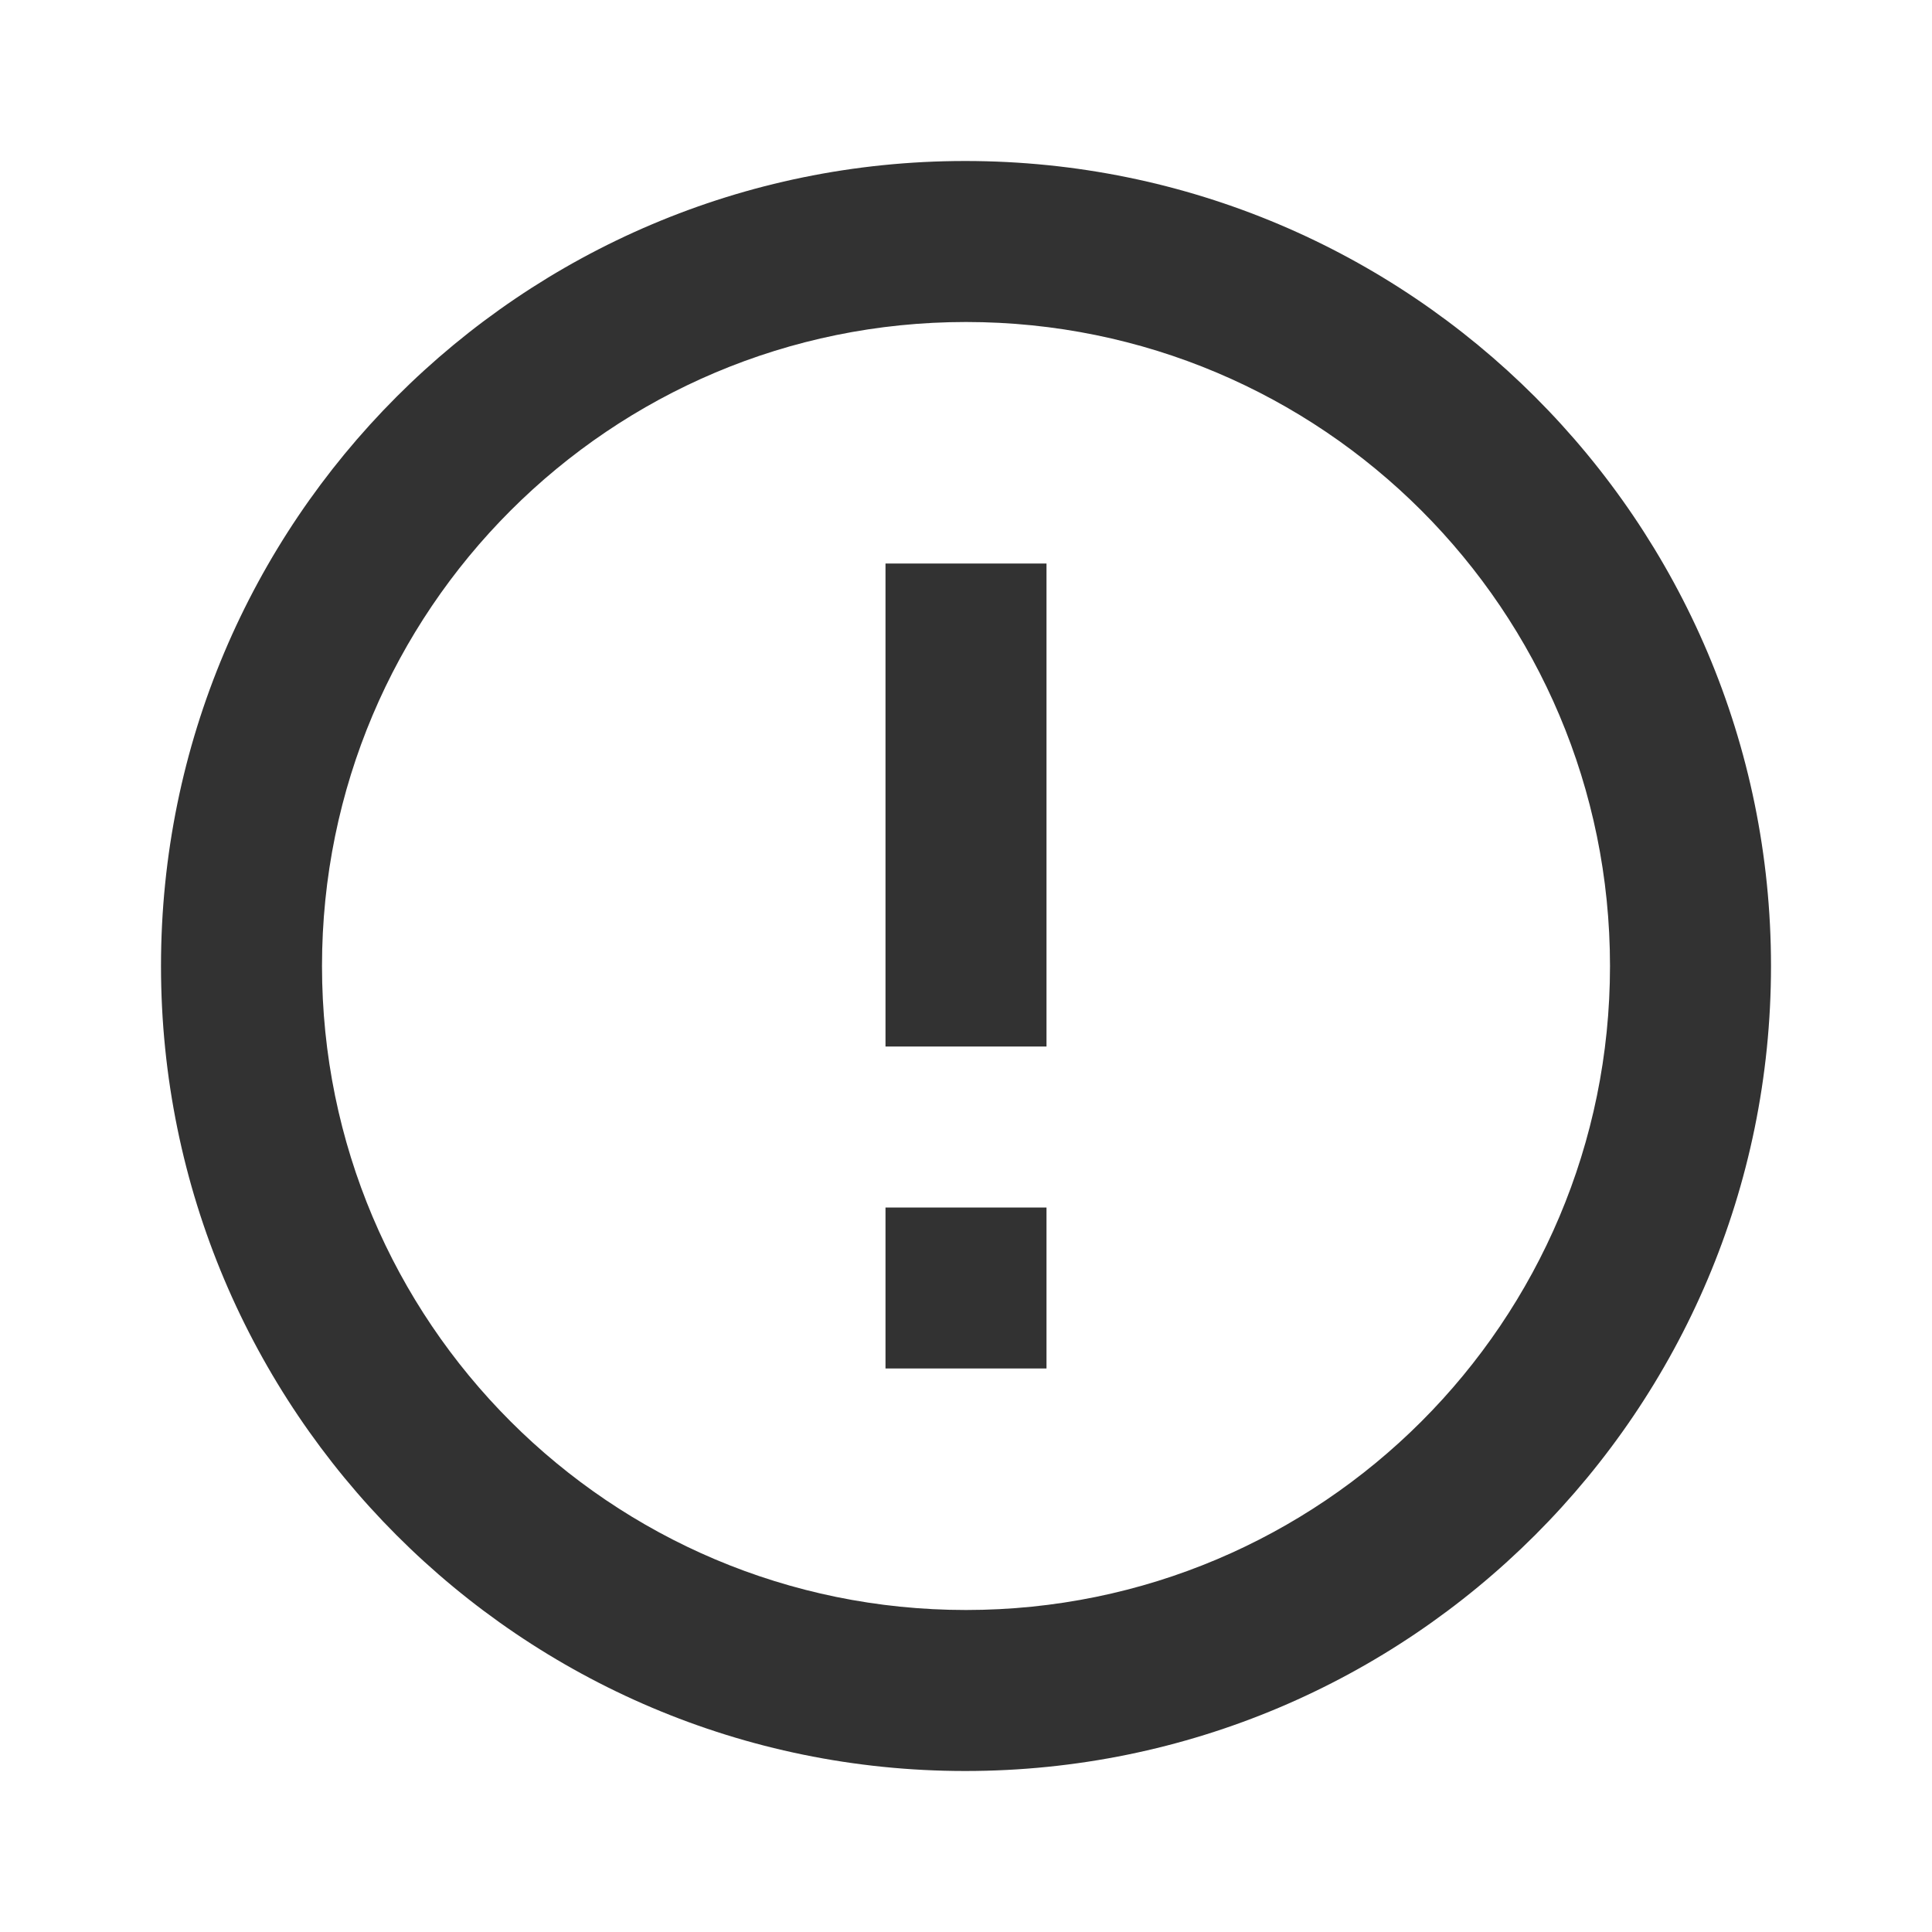
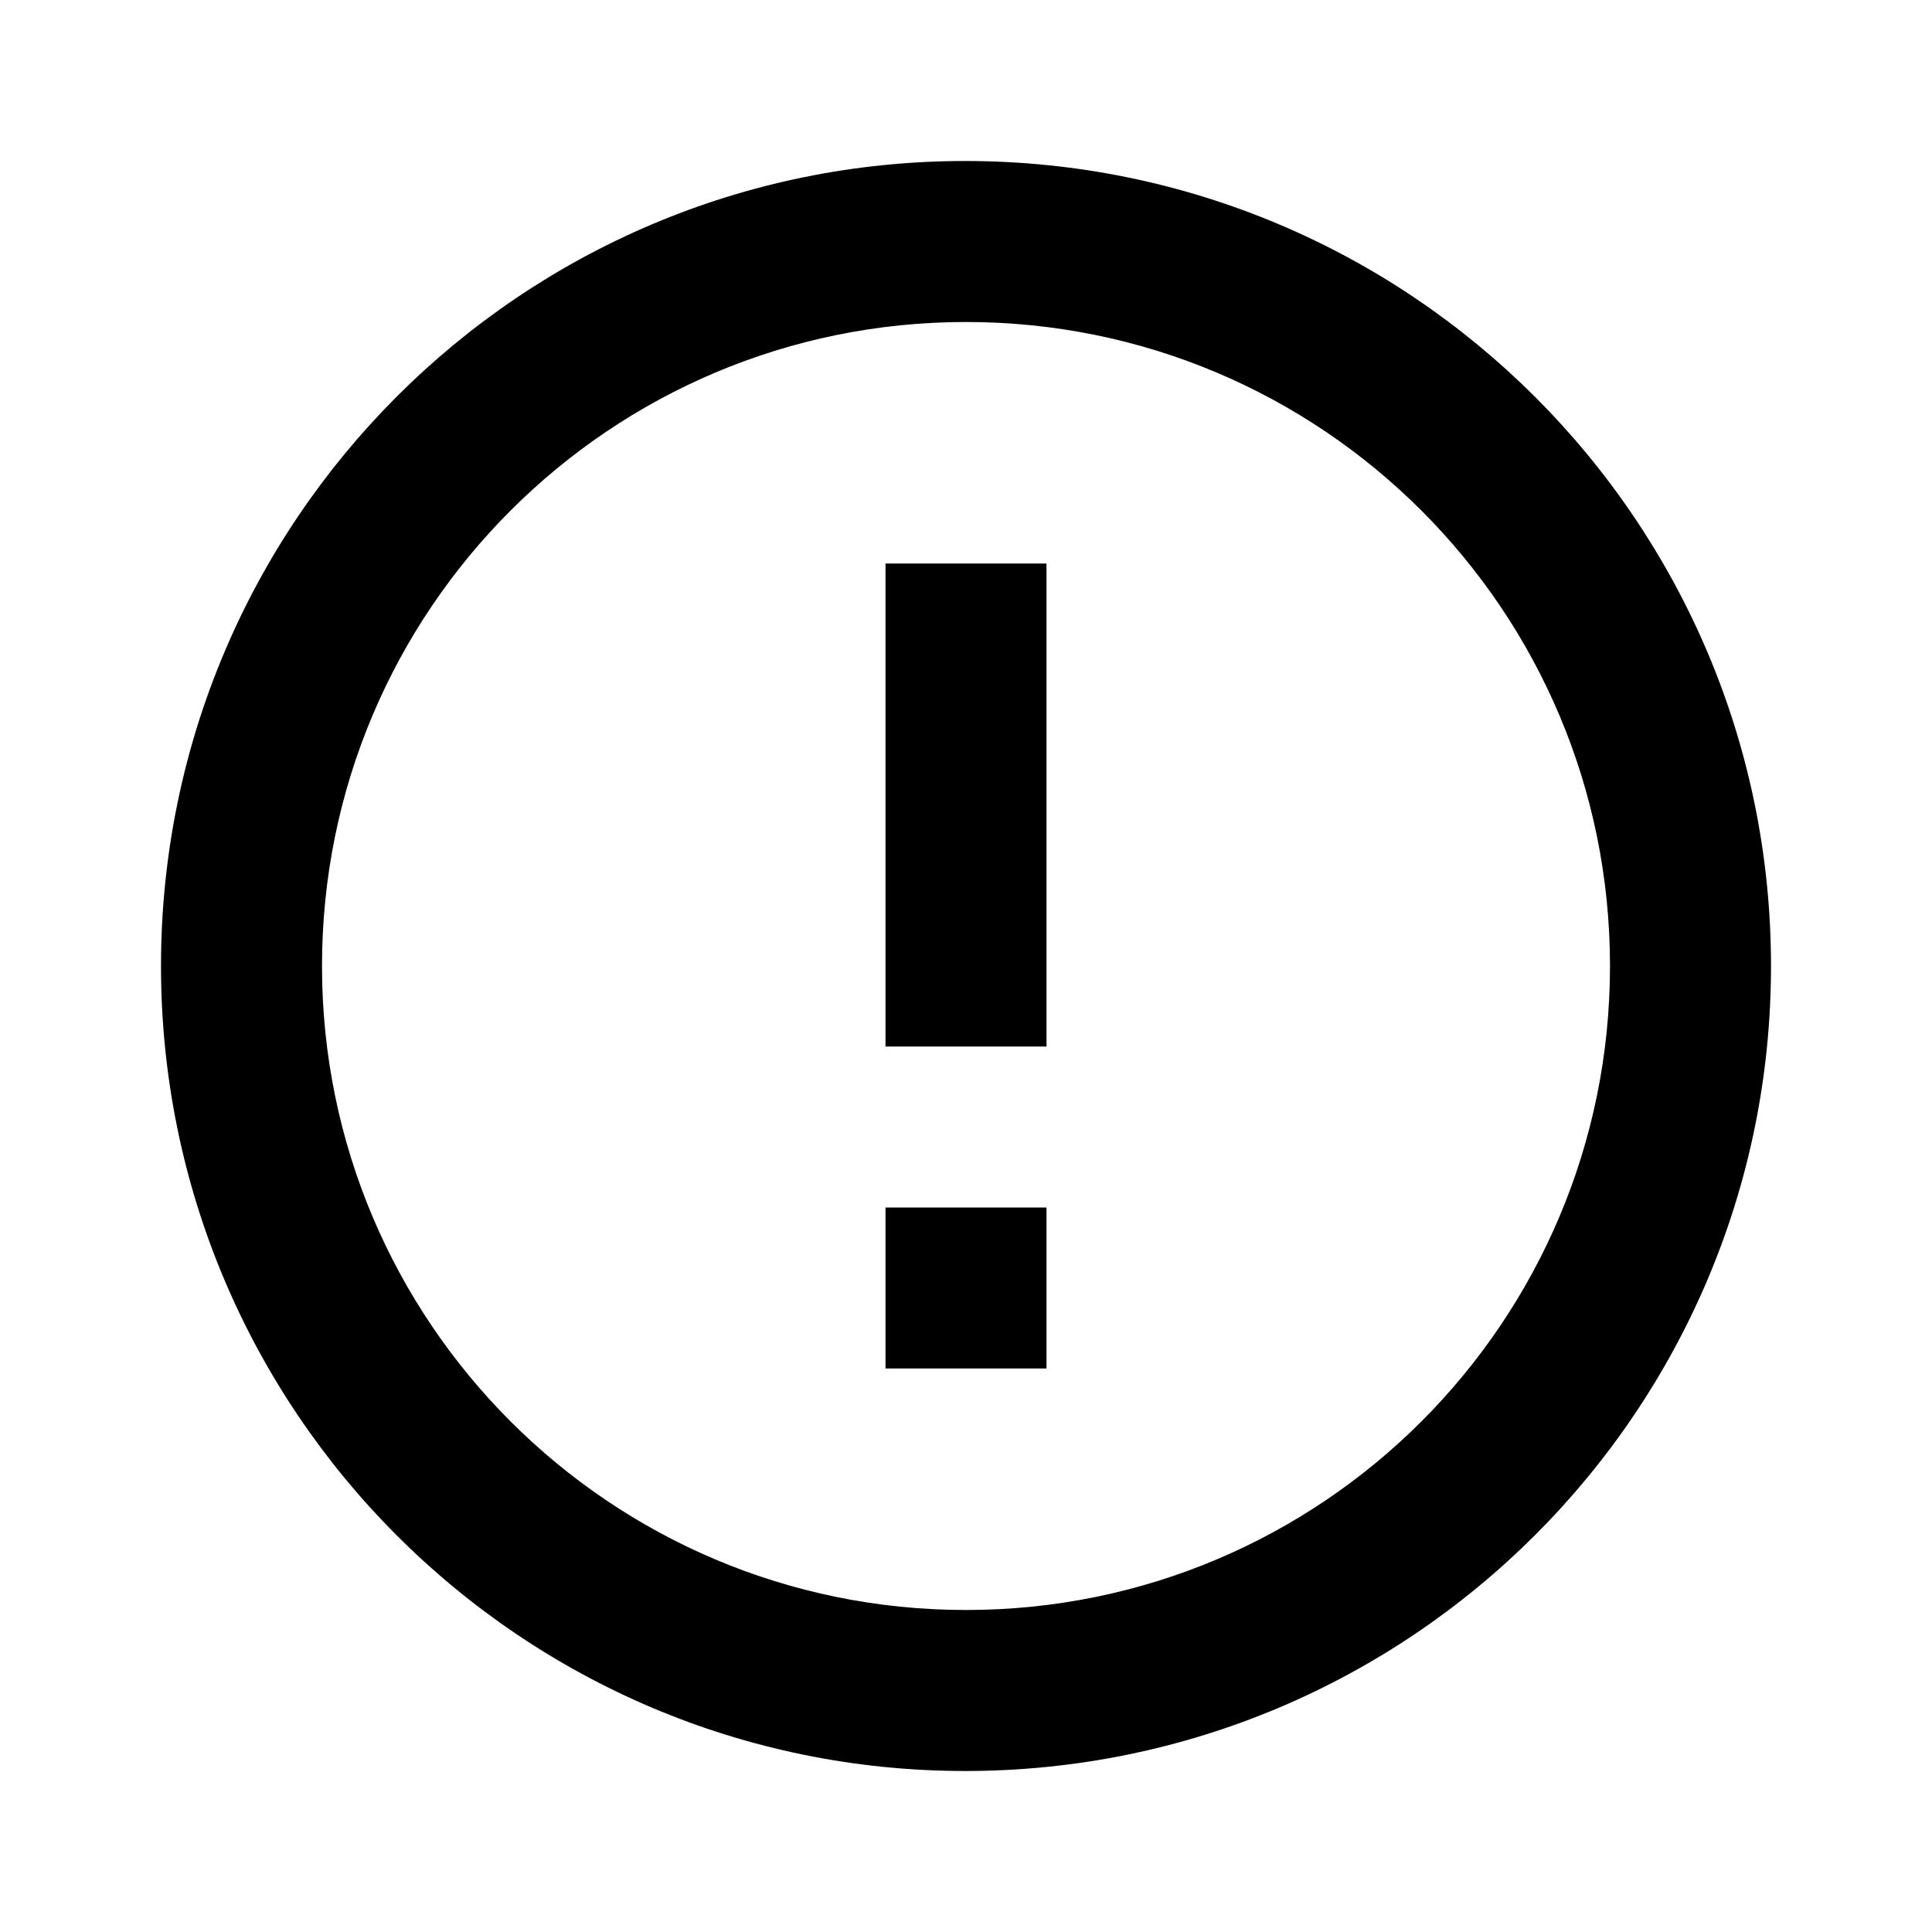
<svg xmlns="http://www.w3.org/2000/svg" width="24" height="24" viewBox="0 0 24 24" fill="none">
-   <path d="M11 15H13V17H11V15ZM11 7H13V13H11V7ZM11.99 2C6.47 2 2 6.48 2 12C2 17.52 6.47 22 11.99 22C17.52 22 22 17.52 22 12C22 6.48 17.52 2 11.99 2ZM12 20C7.58 20 4 16.42 4 12C4 7.58 7.58 4 12 4C16.42 4 20 7.58 20 12C20 16.42 16.42 20 12 20Z" fill="#323232" />
+   <path d="M11 15H13V17H11V15ZM11 7H13V13H11V7ZM11.99 2C6.47 2 2 6.48 2 12C2 17.52 6.47 22 11.99 22C17.52 22 22 17.52 22 12C22 6.48 17.52 2 11.99 2ZM12 20C7.58 20 4 16.42 4 12C4 7.58 7.58 4 12 4C16.42 4 20 7.58 20 12C20 16.42 16.42 20 12 20Z" fill="currentColor" />
</svg>
